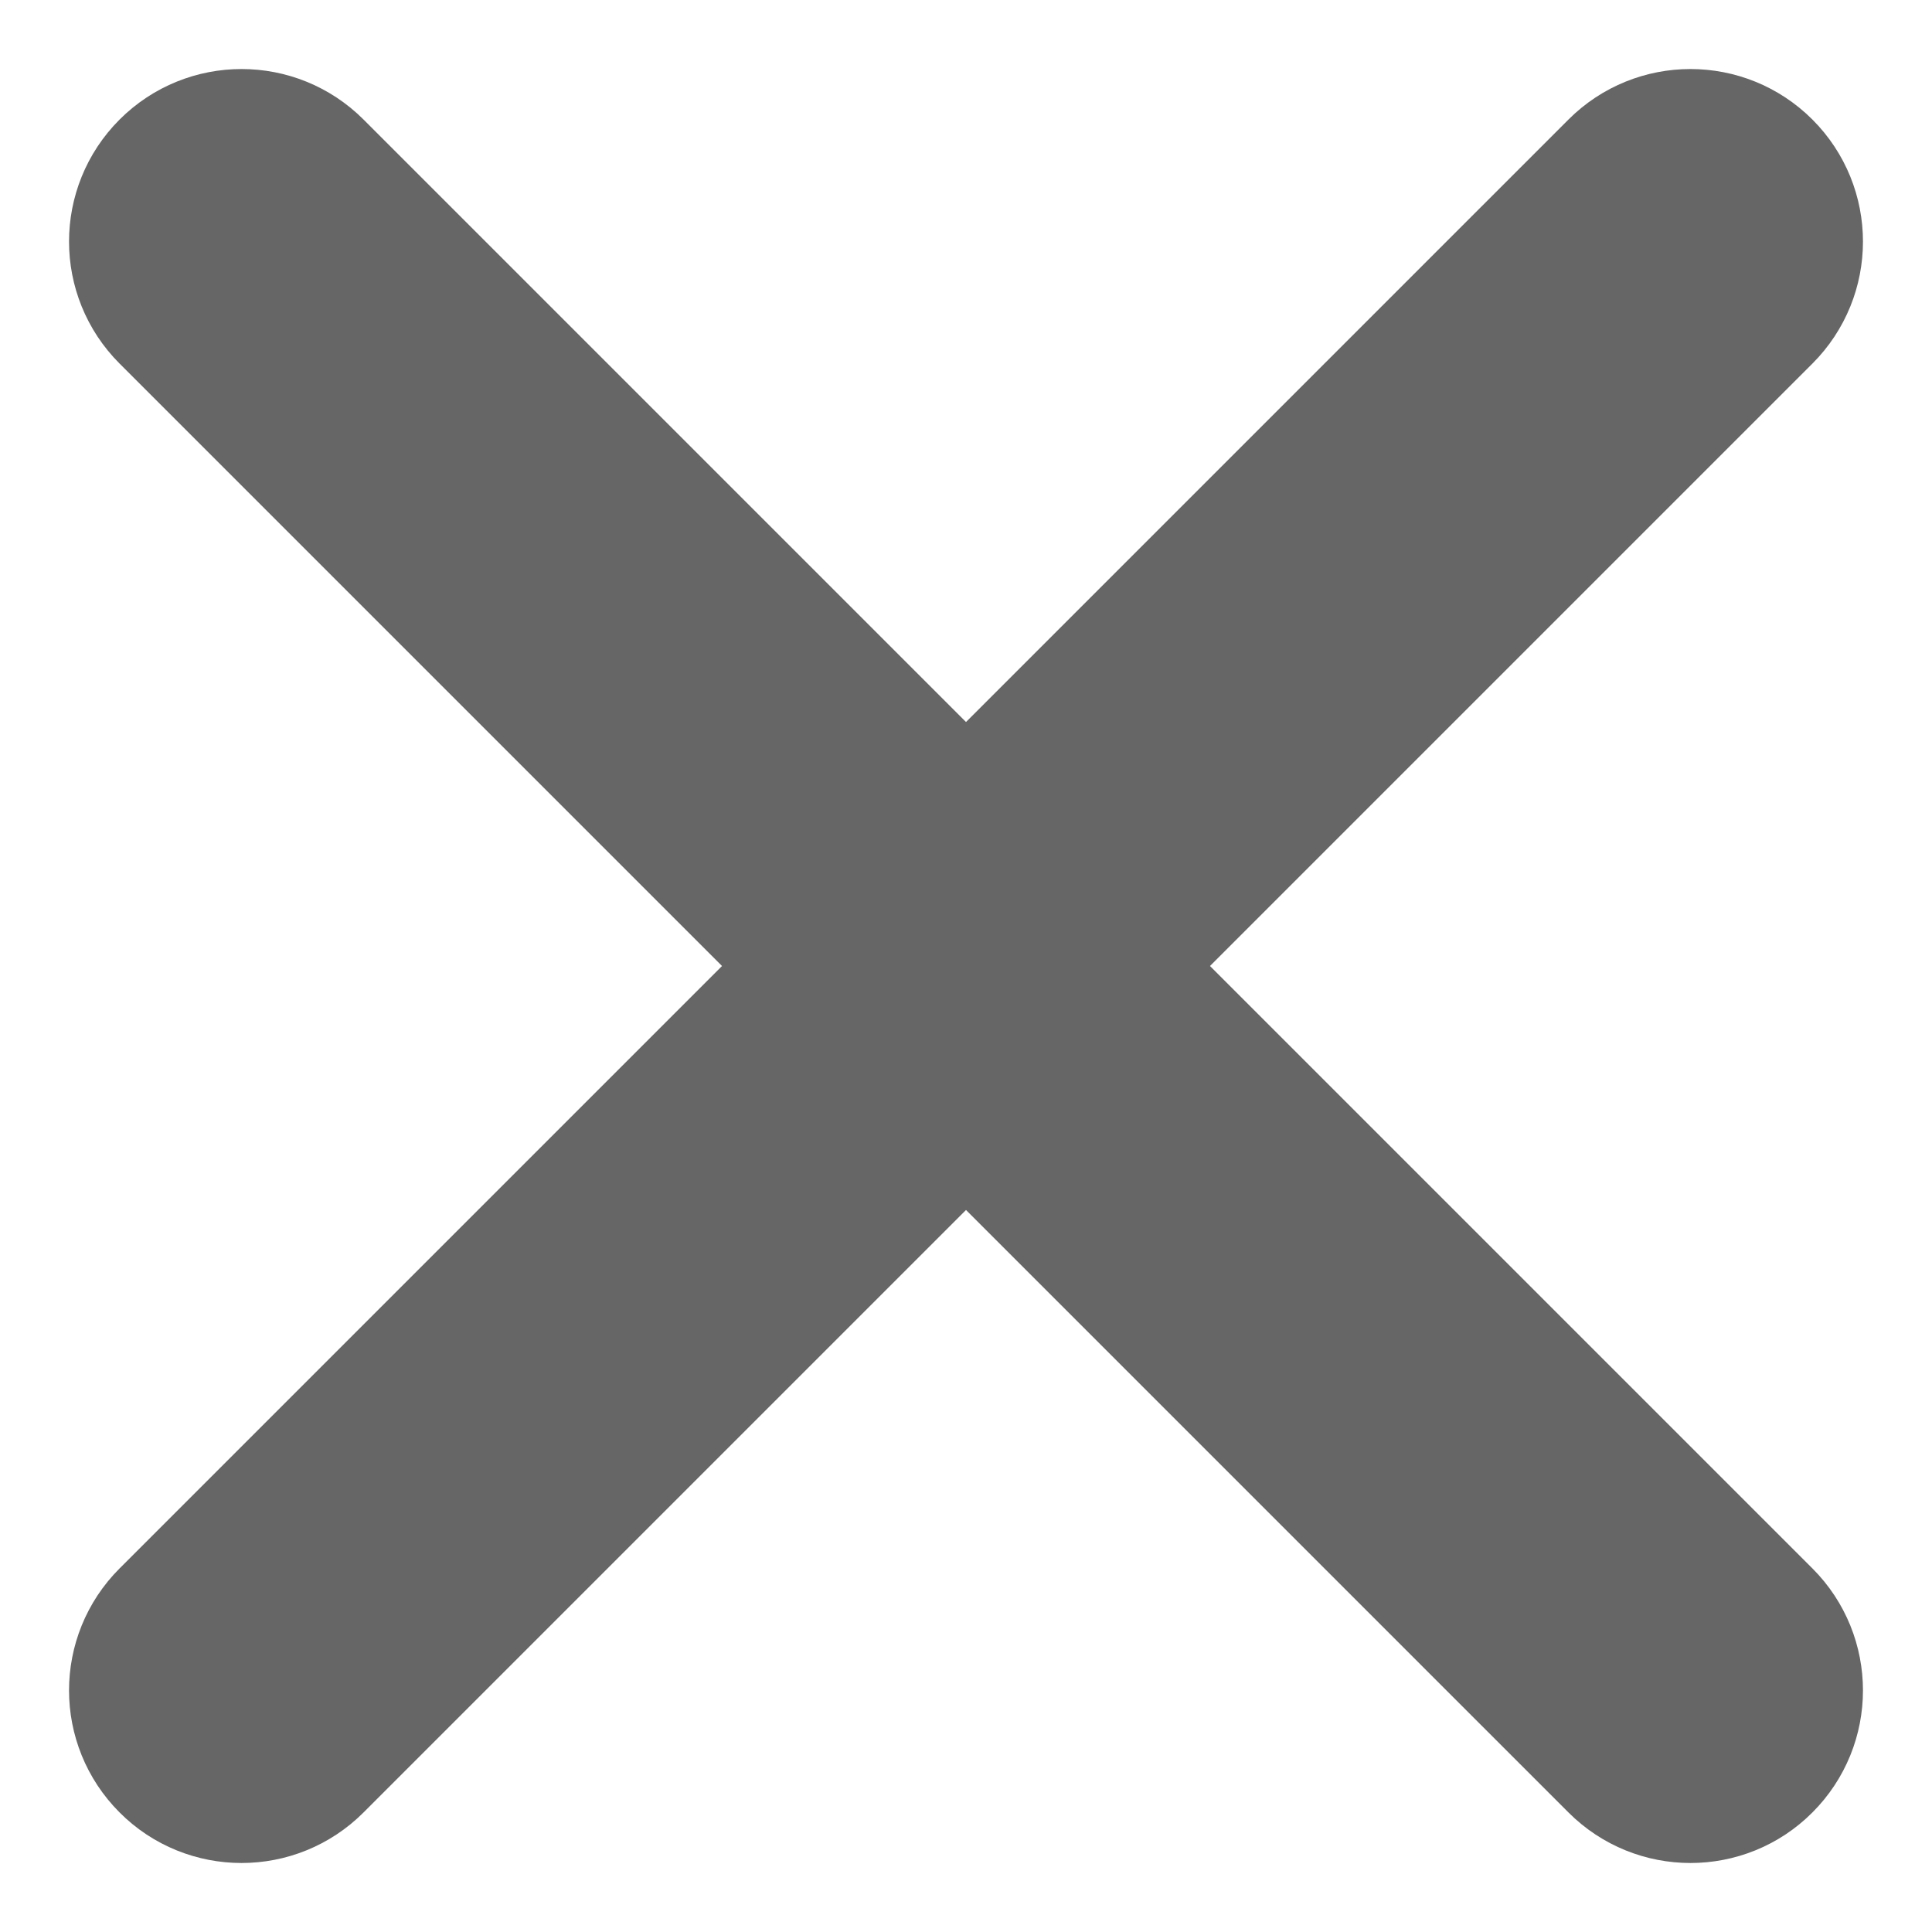
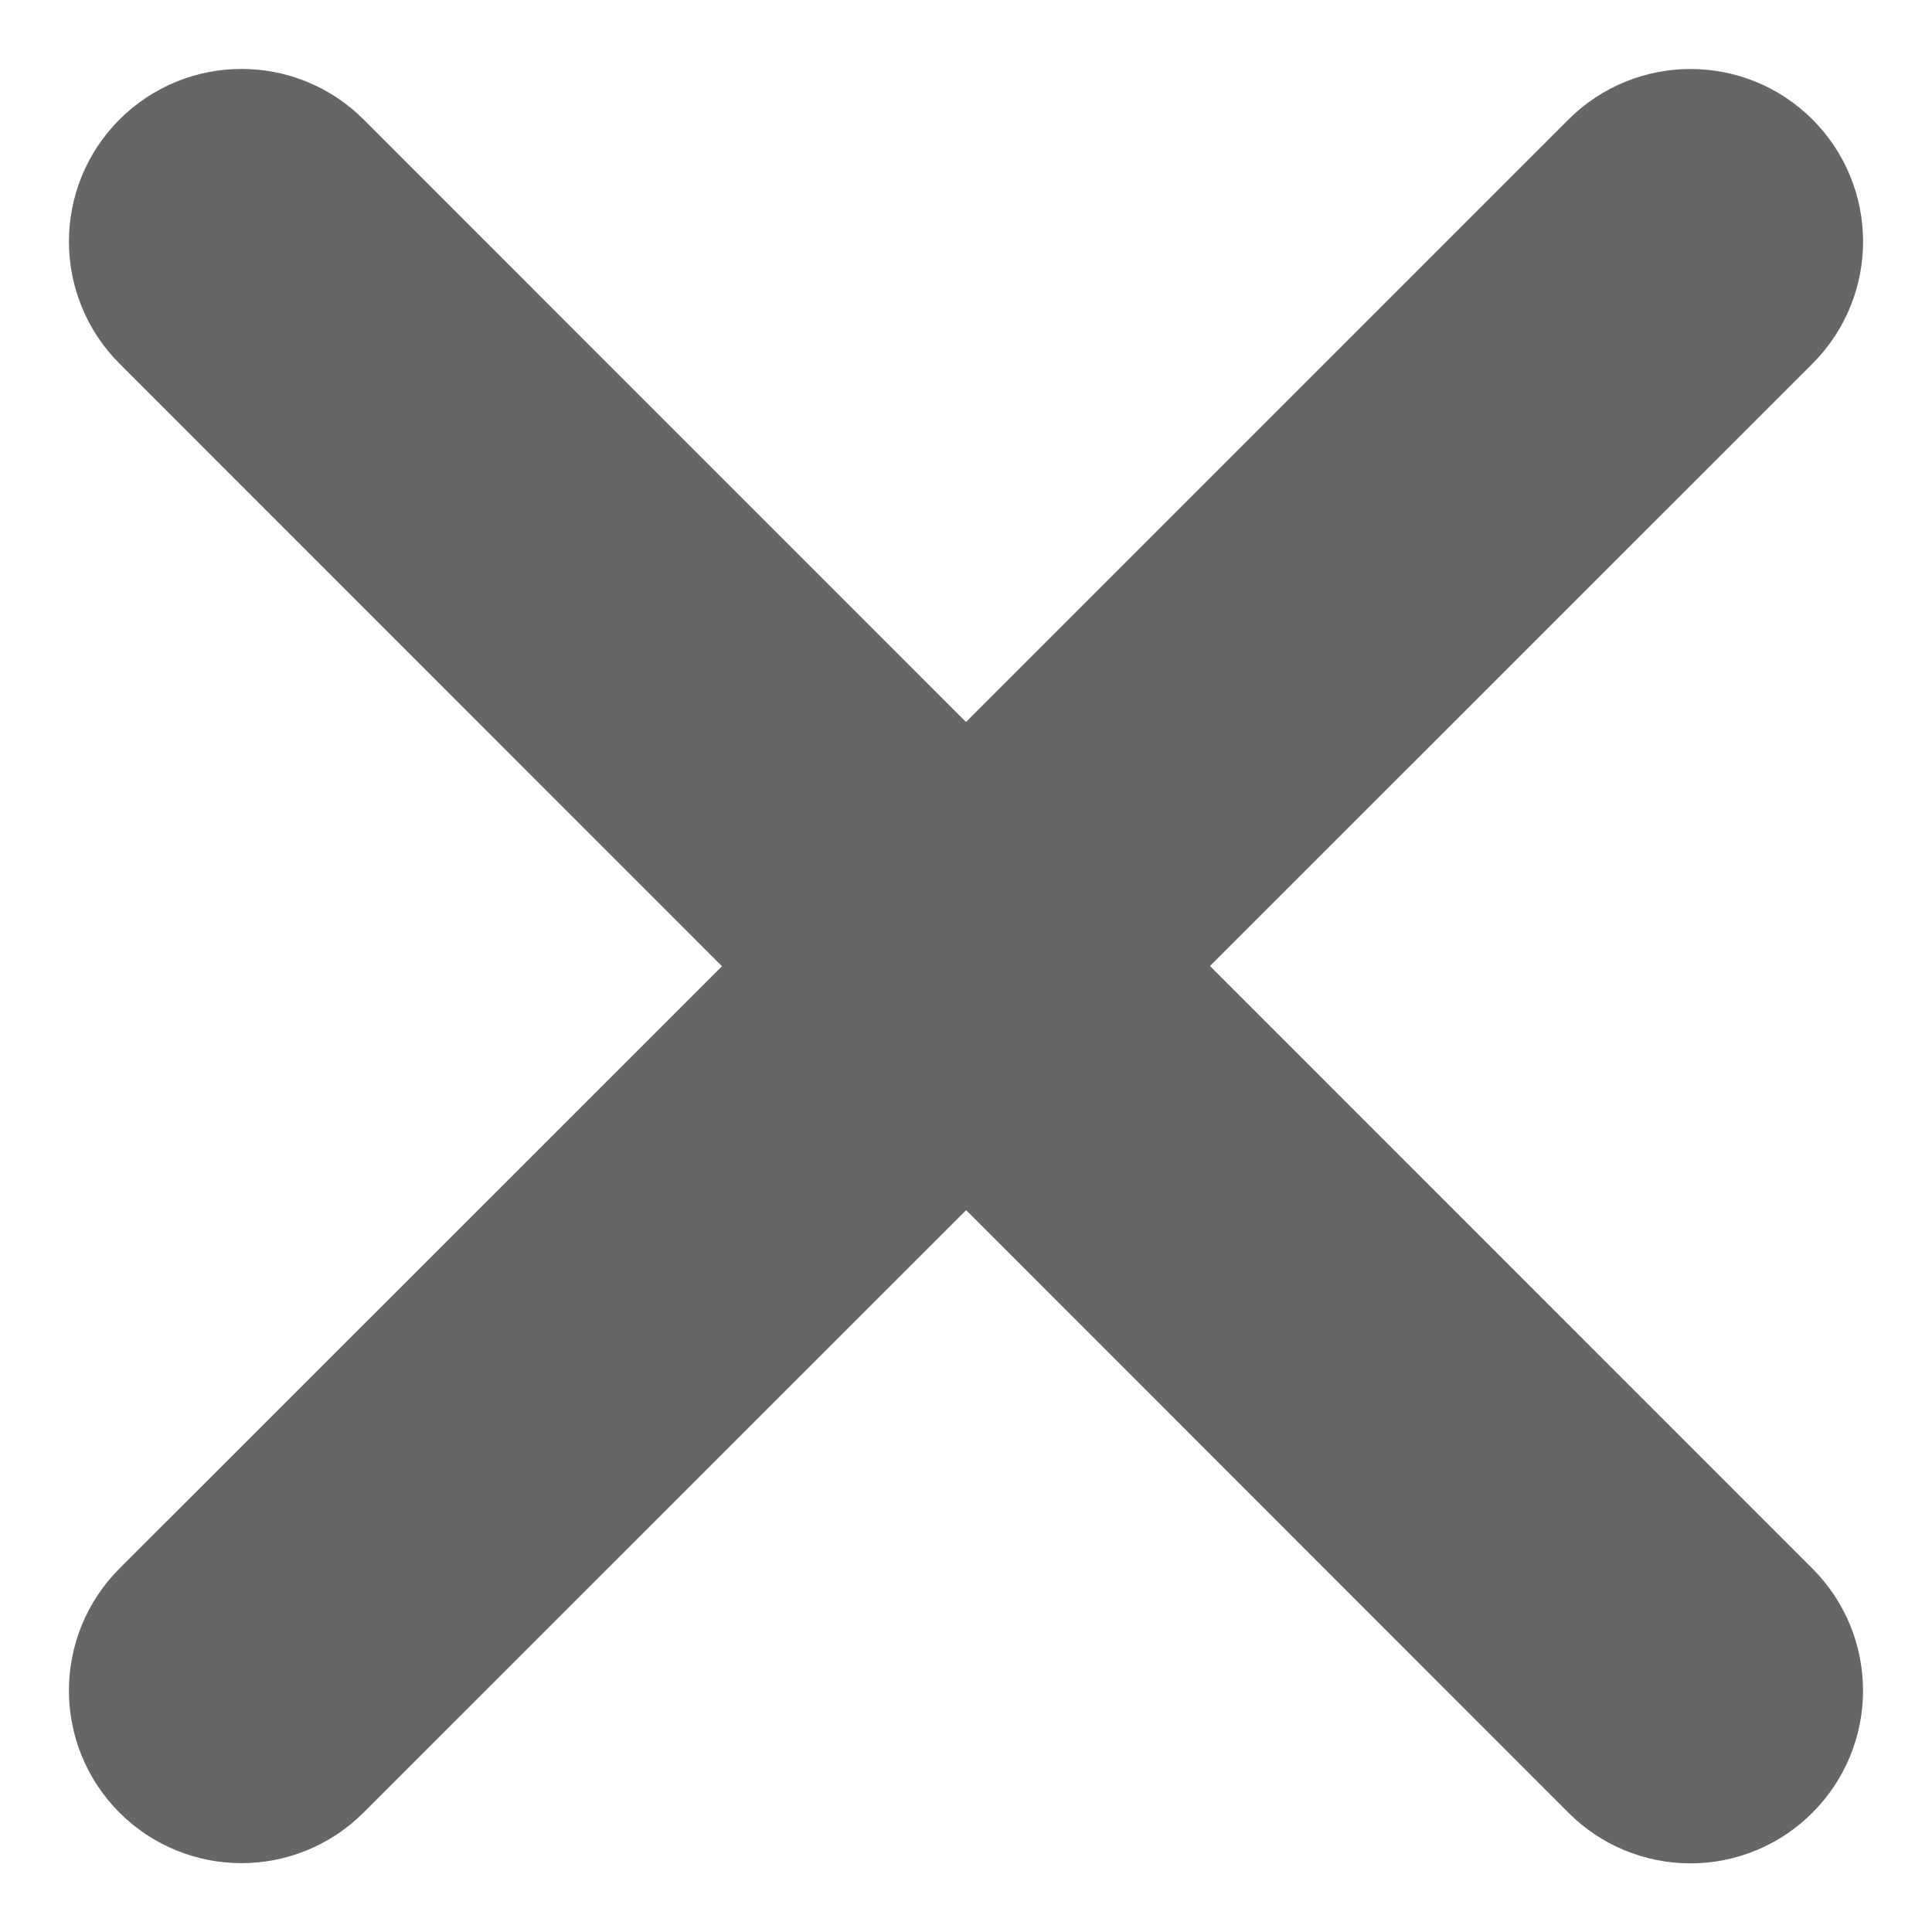
- <svg xmlns="http://www.w3.org/2000/svg" width="14px" height="14px" viewBox="0 0 14 14" version="1.1">
-   <defs />
-   <g id="Events" stroke="none" stroke-width="1" fill="none" fill-rule="evenodd">
-     <g id="Assets" transform="translate(-45, -402)" fill="#666666" fill-rule="nonzero" stroke="#666666">
-       <g id="151882" transform="translate(46, 403)">
-         <path d="M7.061,6 L11.78,1.281 C12.073,0.988 12.073,0.513 11.78,0.22 C11.487,-0.073 11.012,-0.073 10.719,0.22 L6,4.939 L1.281,0.22 C0.988,-0.073 0.513,-0.073 0.22,0.22 C-0.073,0.513 -0.073,0.988 0.22,1.281 L4.939,6 L0.22,10.719 C-0.073,11.012 -0.073,11.487 0.22,11.78 C0.366,11.927 0.559,12 0.75,12 C0.942,12 1.134,11.927 1.281,11.78 L6,7.061 L10.719,11.78 C10.866,11.927 11.058,12 11.25,12 C11.441,12 11.634,11.927 11.78,11.78 C12.073,11.487 12.073,11.012 11.78,10.719 L7.061,6 Z" id="Shape" />
-       </g>
-     </g>
-   </g>
+ <svg xmlns="http://www.w3.org/2000/svg" width="14" height="14" viewBox="0 0 14 14">
+   <path d="M8.061 7l4.72-4.719a.75.75 0 10-1.062-1.061L7 5.939l-4.719-4.72A.75.75 0 101.22 2.282l4.719 4.72-4.72 4.718a.75.75 0 101.062 1.061l4.72-4.719 4.718 4.72a.748.748 0 001.061 0 .75.75 0 000-1.062L8.061 7z" fill="#666" fill-rule="nonzero" stroke="#666" />
</svg>
